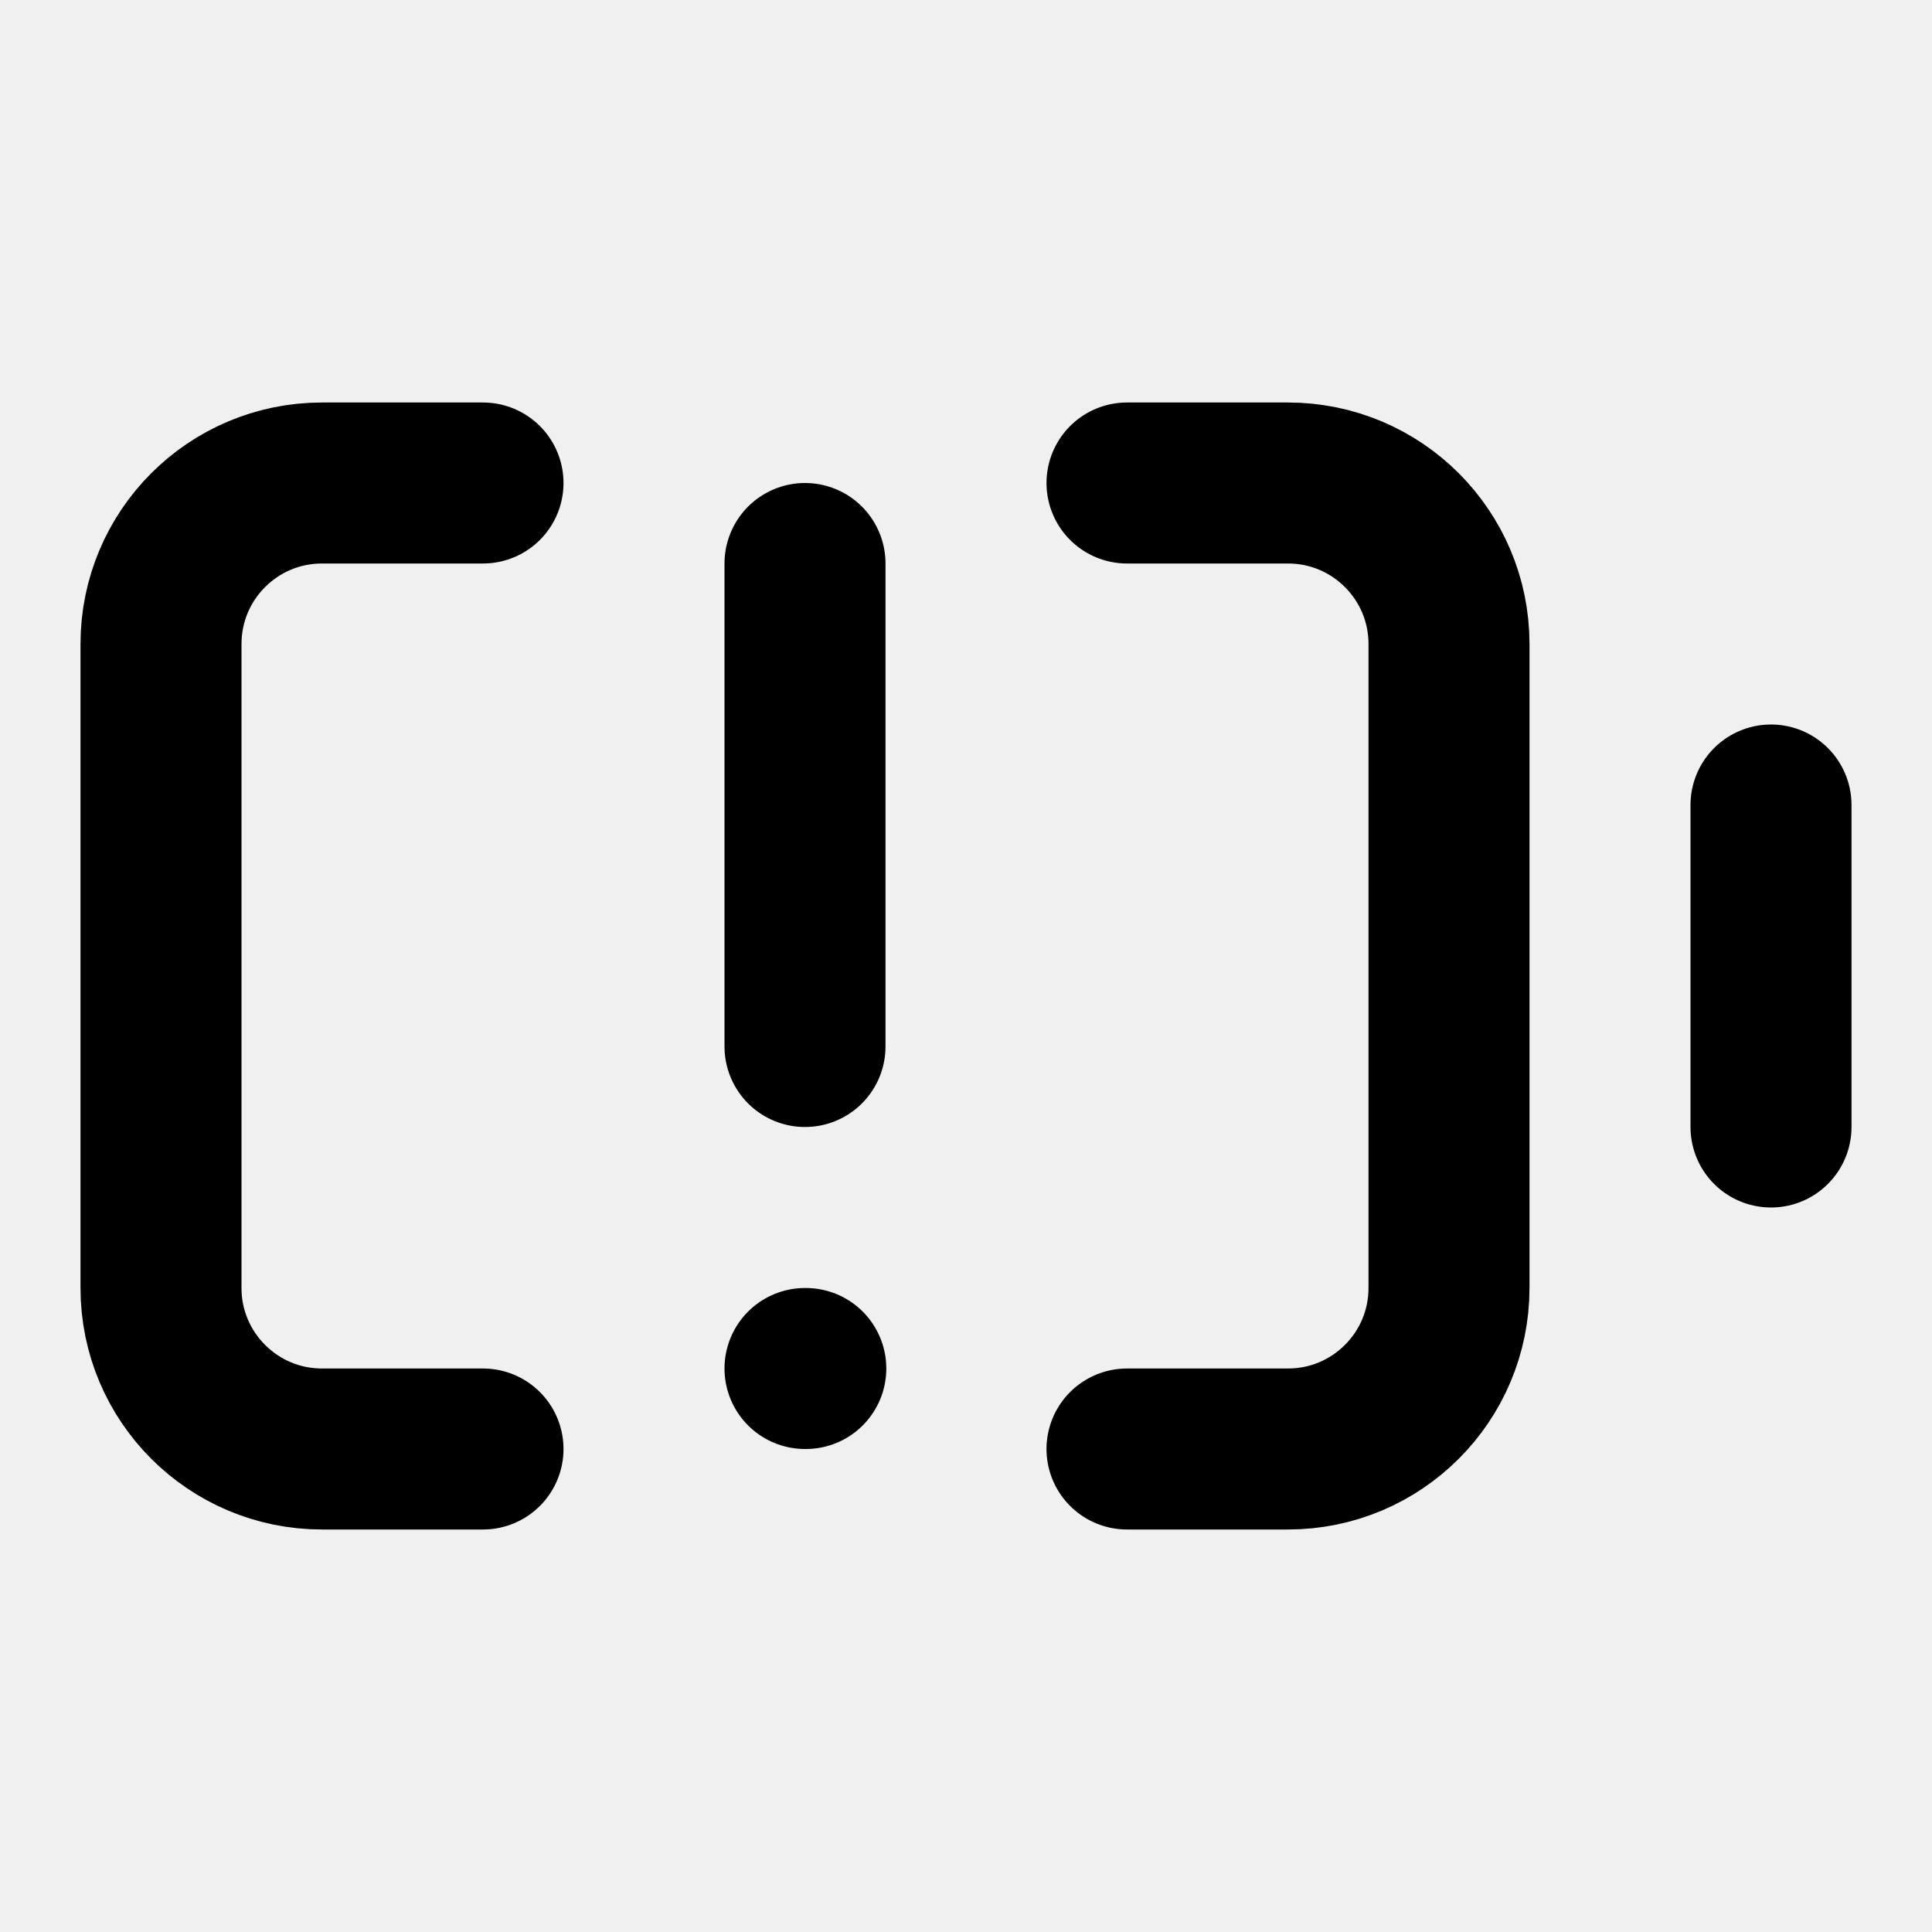
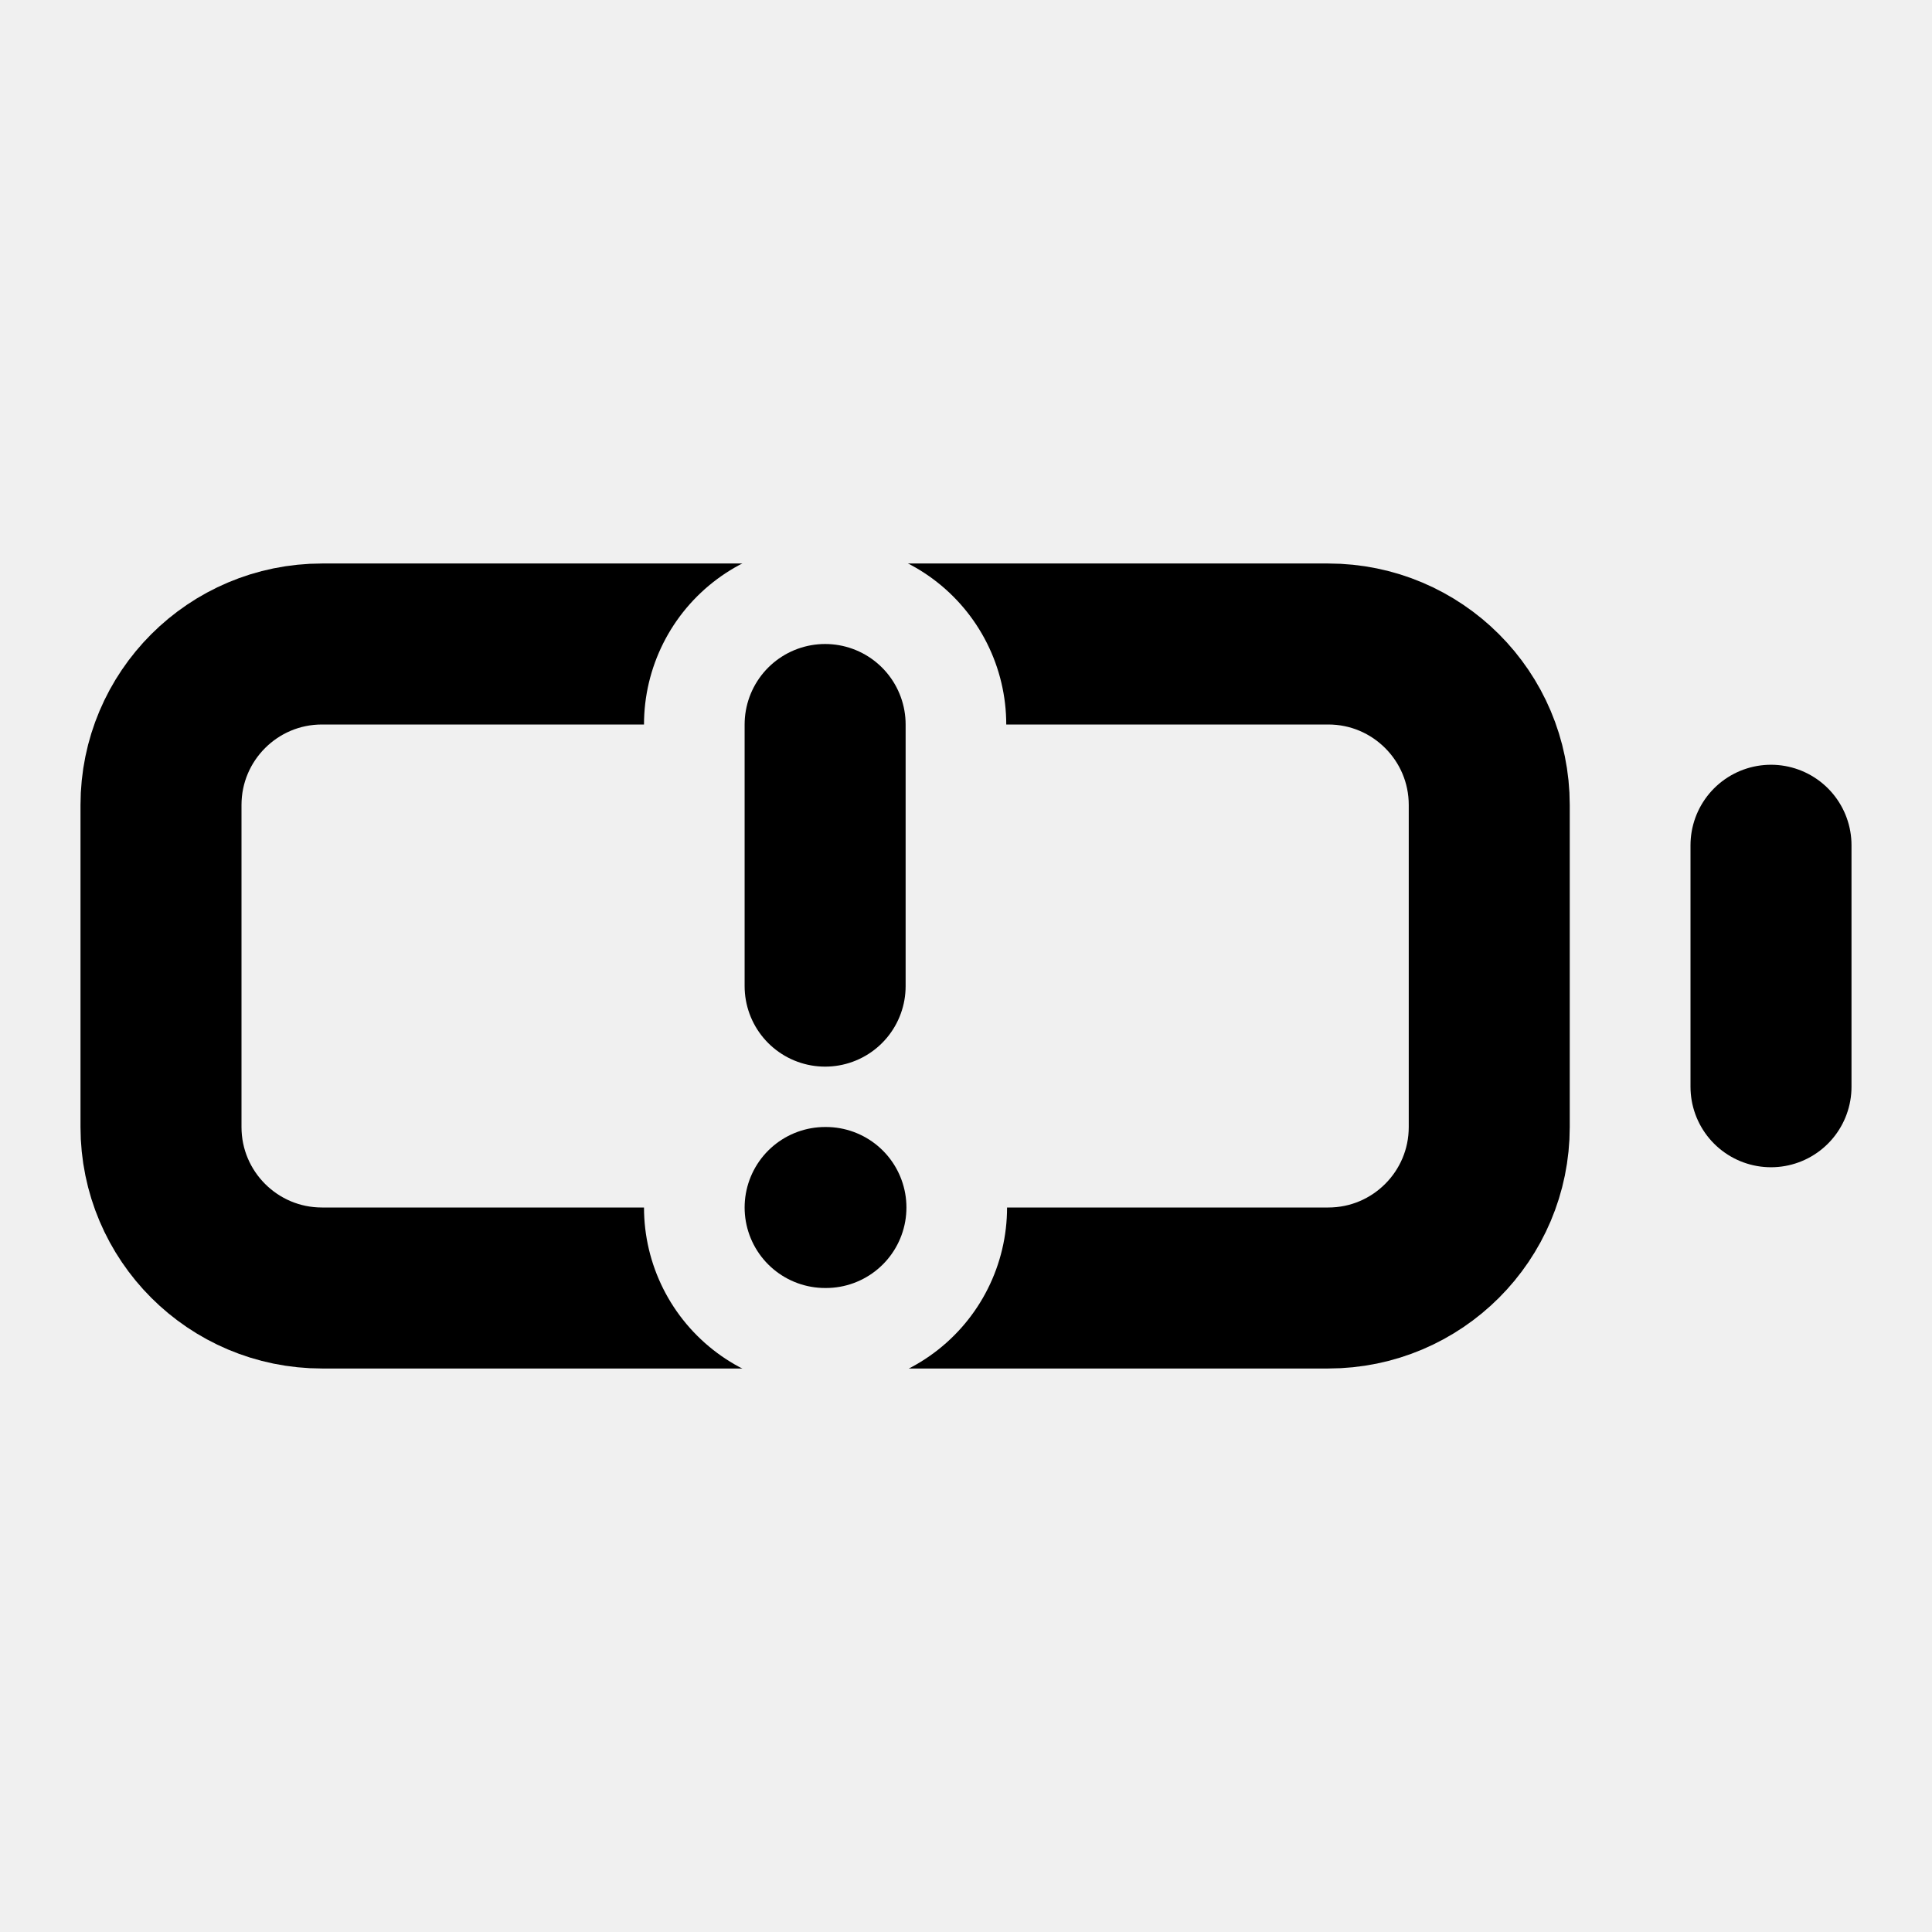
<svg xmlns="http://www.w3.org/2000/svg" width="24" height="24" viewBox="0 0 24 24" fill="none" stroke="currentColor" stroke-width="2" stroke-linecap="round" stroke-linejoin="round">
-   <path d="M10 17h.01" />
-   <path d="M10 7v6" />
-   <path d="M14 6h2a2 2 0 0 1 2 2v8a2 2 0 0 1-2 2h-2" />
-   <path d="M22 14v-4" />
-   <path d="M6 18H4a2 2 0 0 1-2-2V8a2 2 0 0 1 2-2h2" />
+   <defs>
+     <mask id="folga" maskUnits="userSpaceOnUse" x="0" y="0" width="24" height="24">
+       <rect width="24" height="24" fill="white" stroke="none" />
+       <path d="M10.25 9v3.25" stroke="black" stroke-width="4.5" />
+       <path d="M10.25 15h.01" stroke="black" stroke-width="4.5" />
+     </mask>
+   </defs>
+   <rect x="2" y="8" width="16.5" height="8" rx="2" mask="url(#folga)" />
+   <path d="M22 13.5v-3" />
+   <path d="M10.25 9v3.25" />
+   <path d="M10.25 15h.01" />
</svg>
